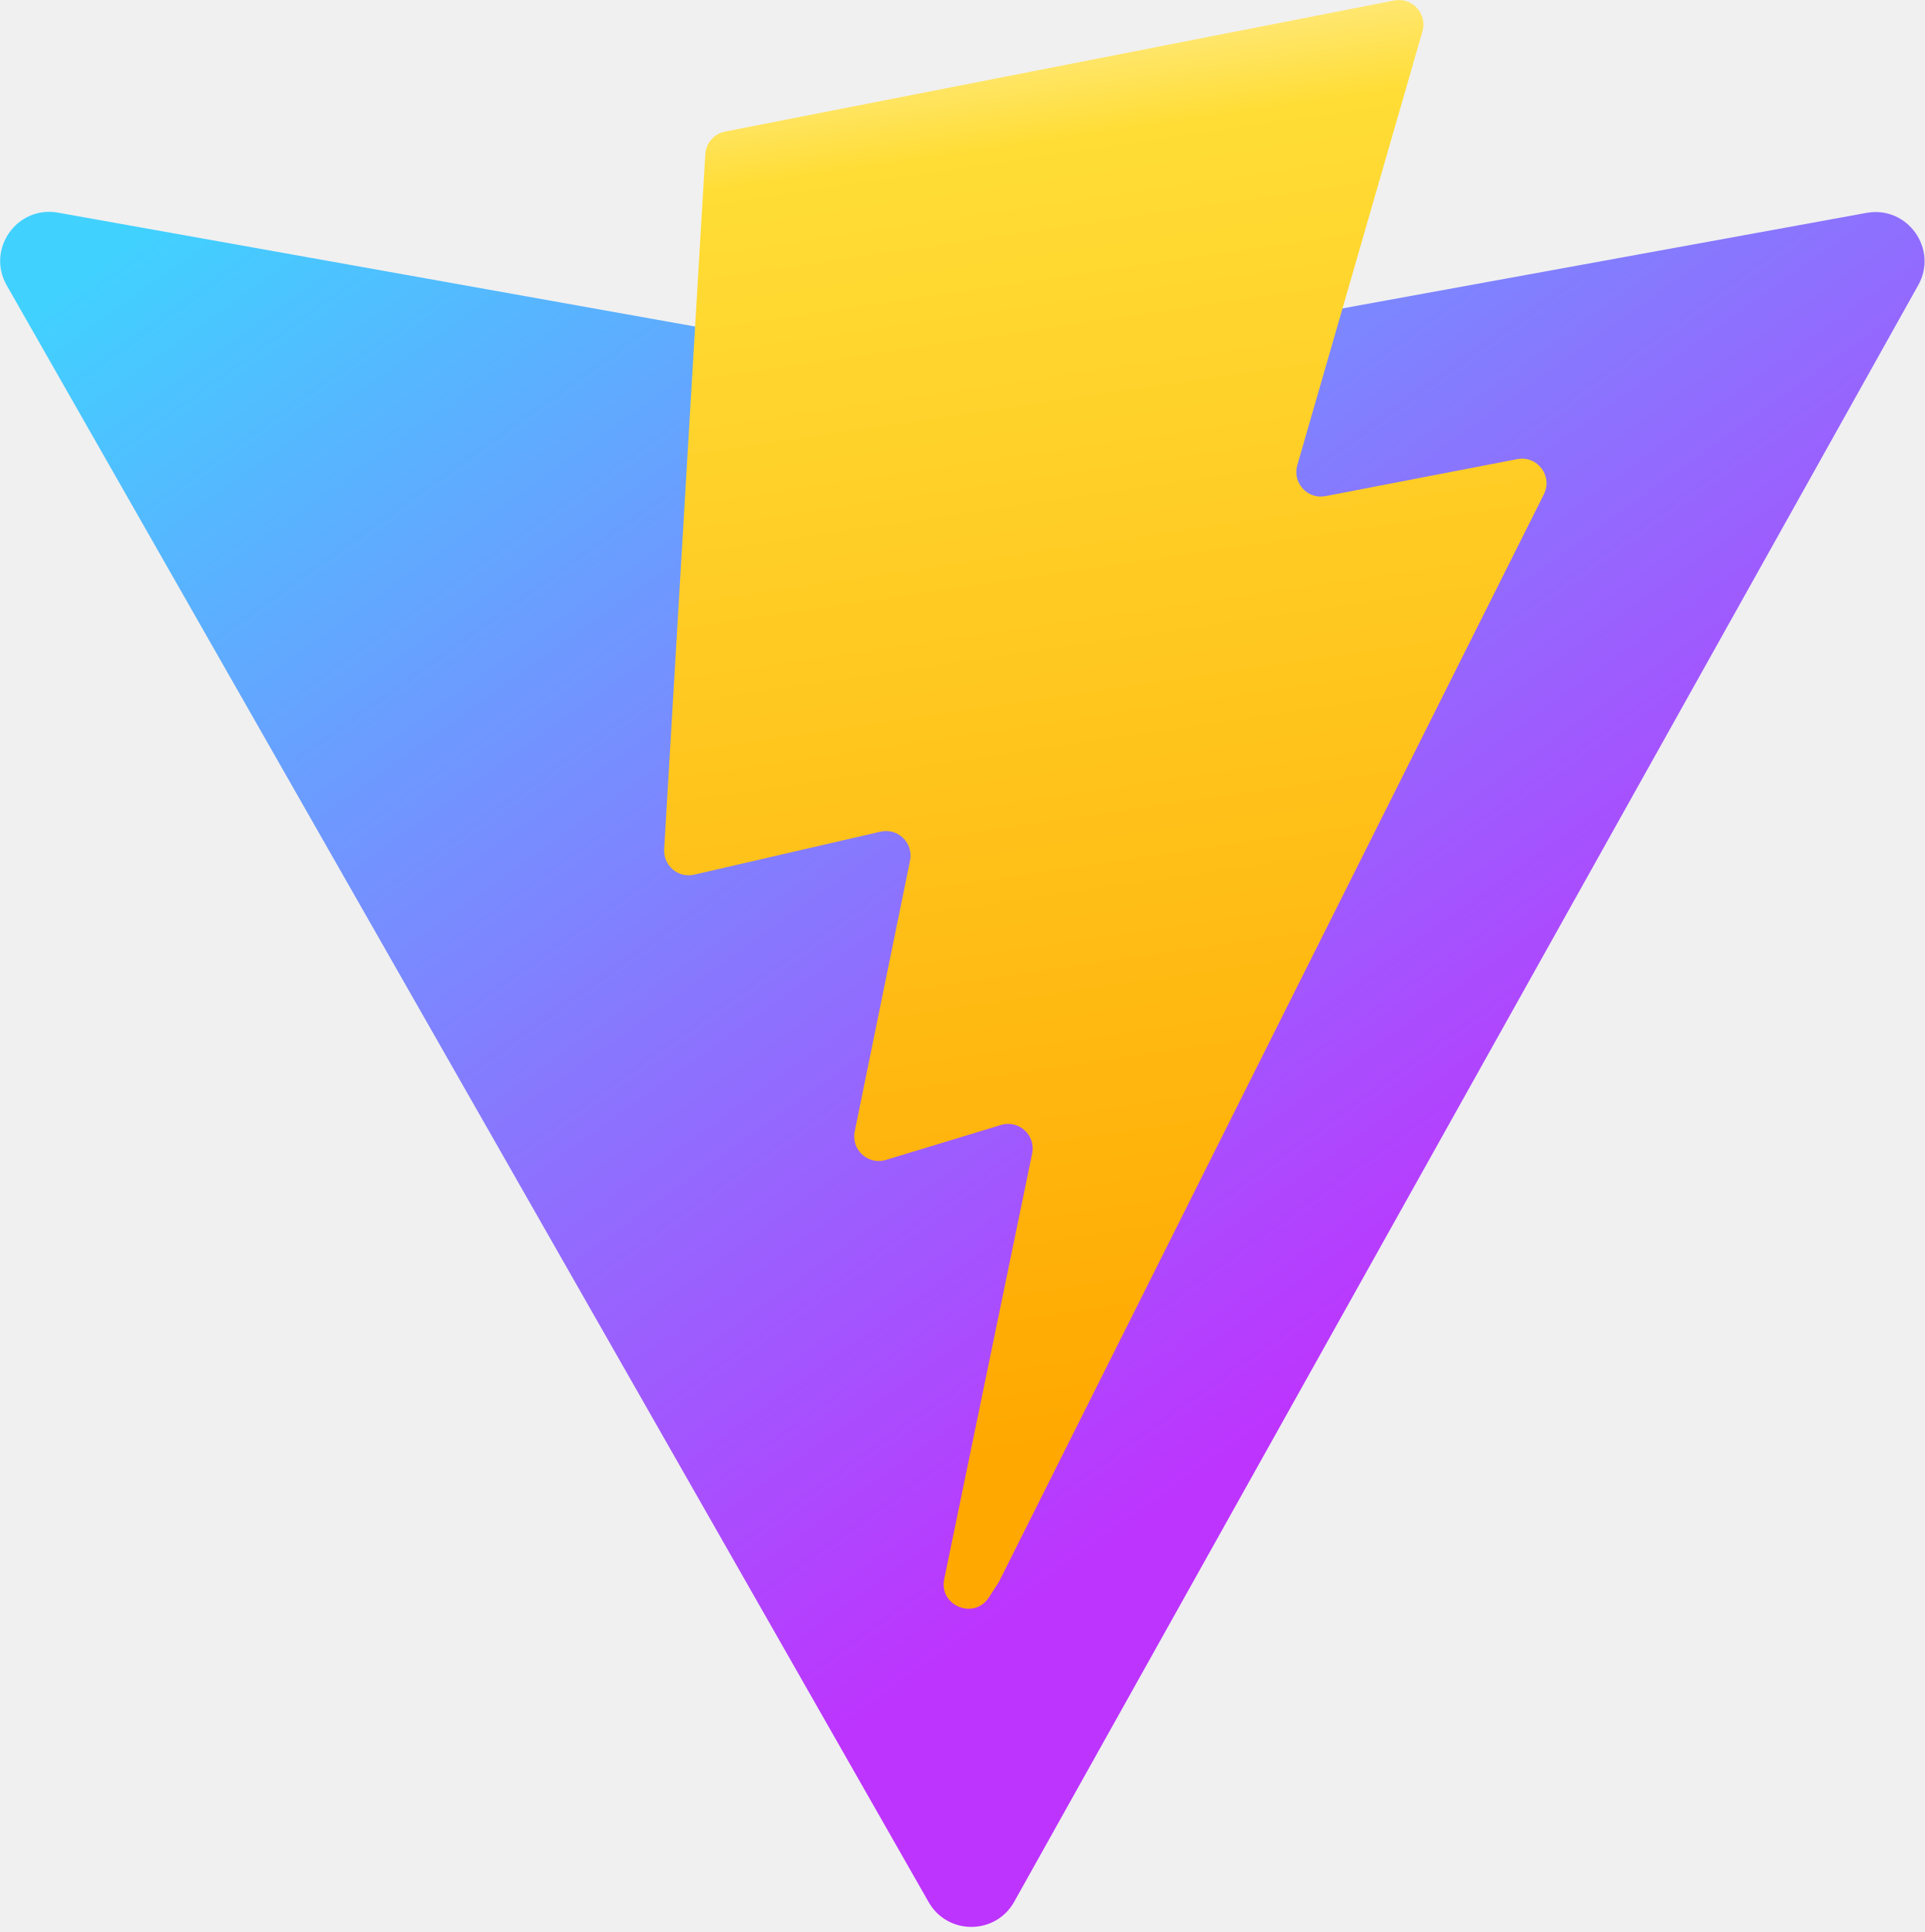
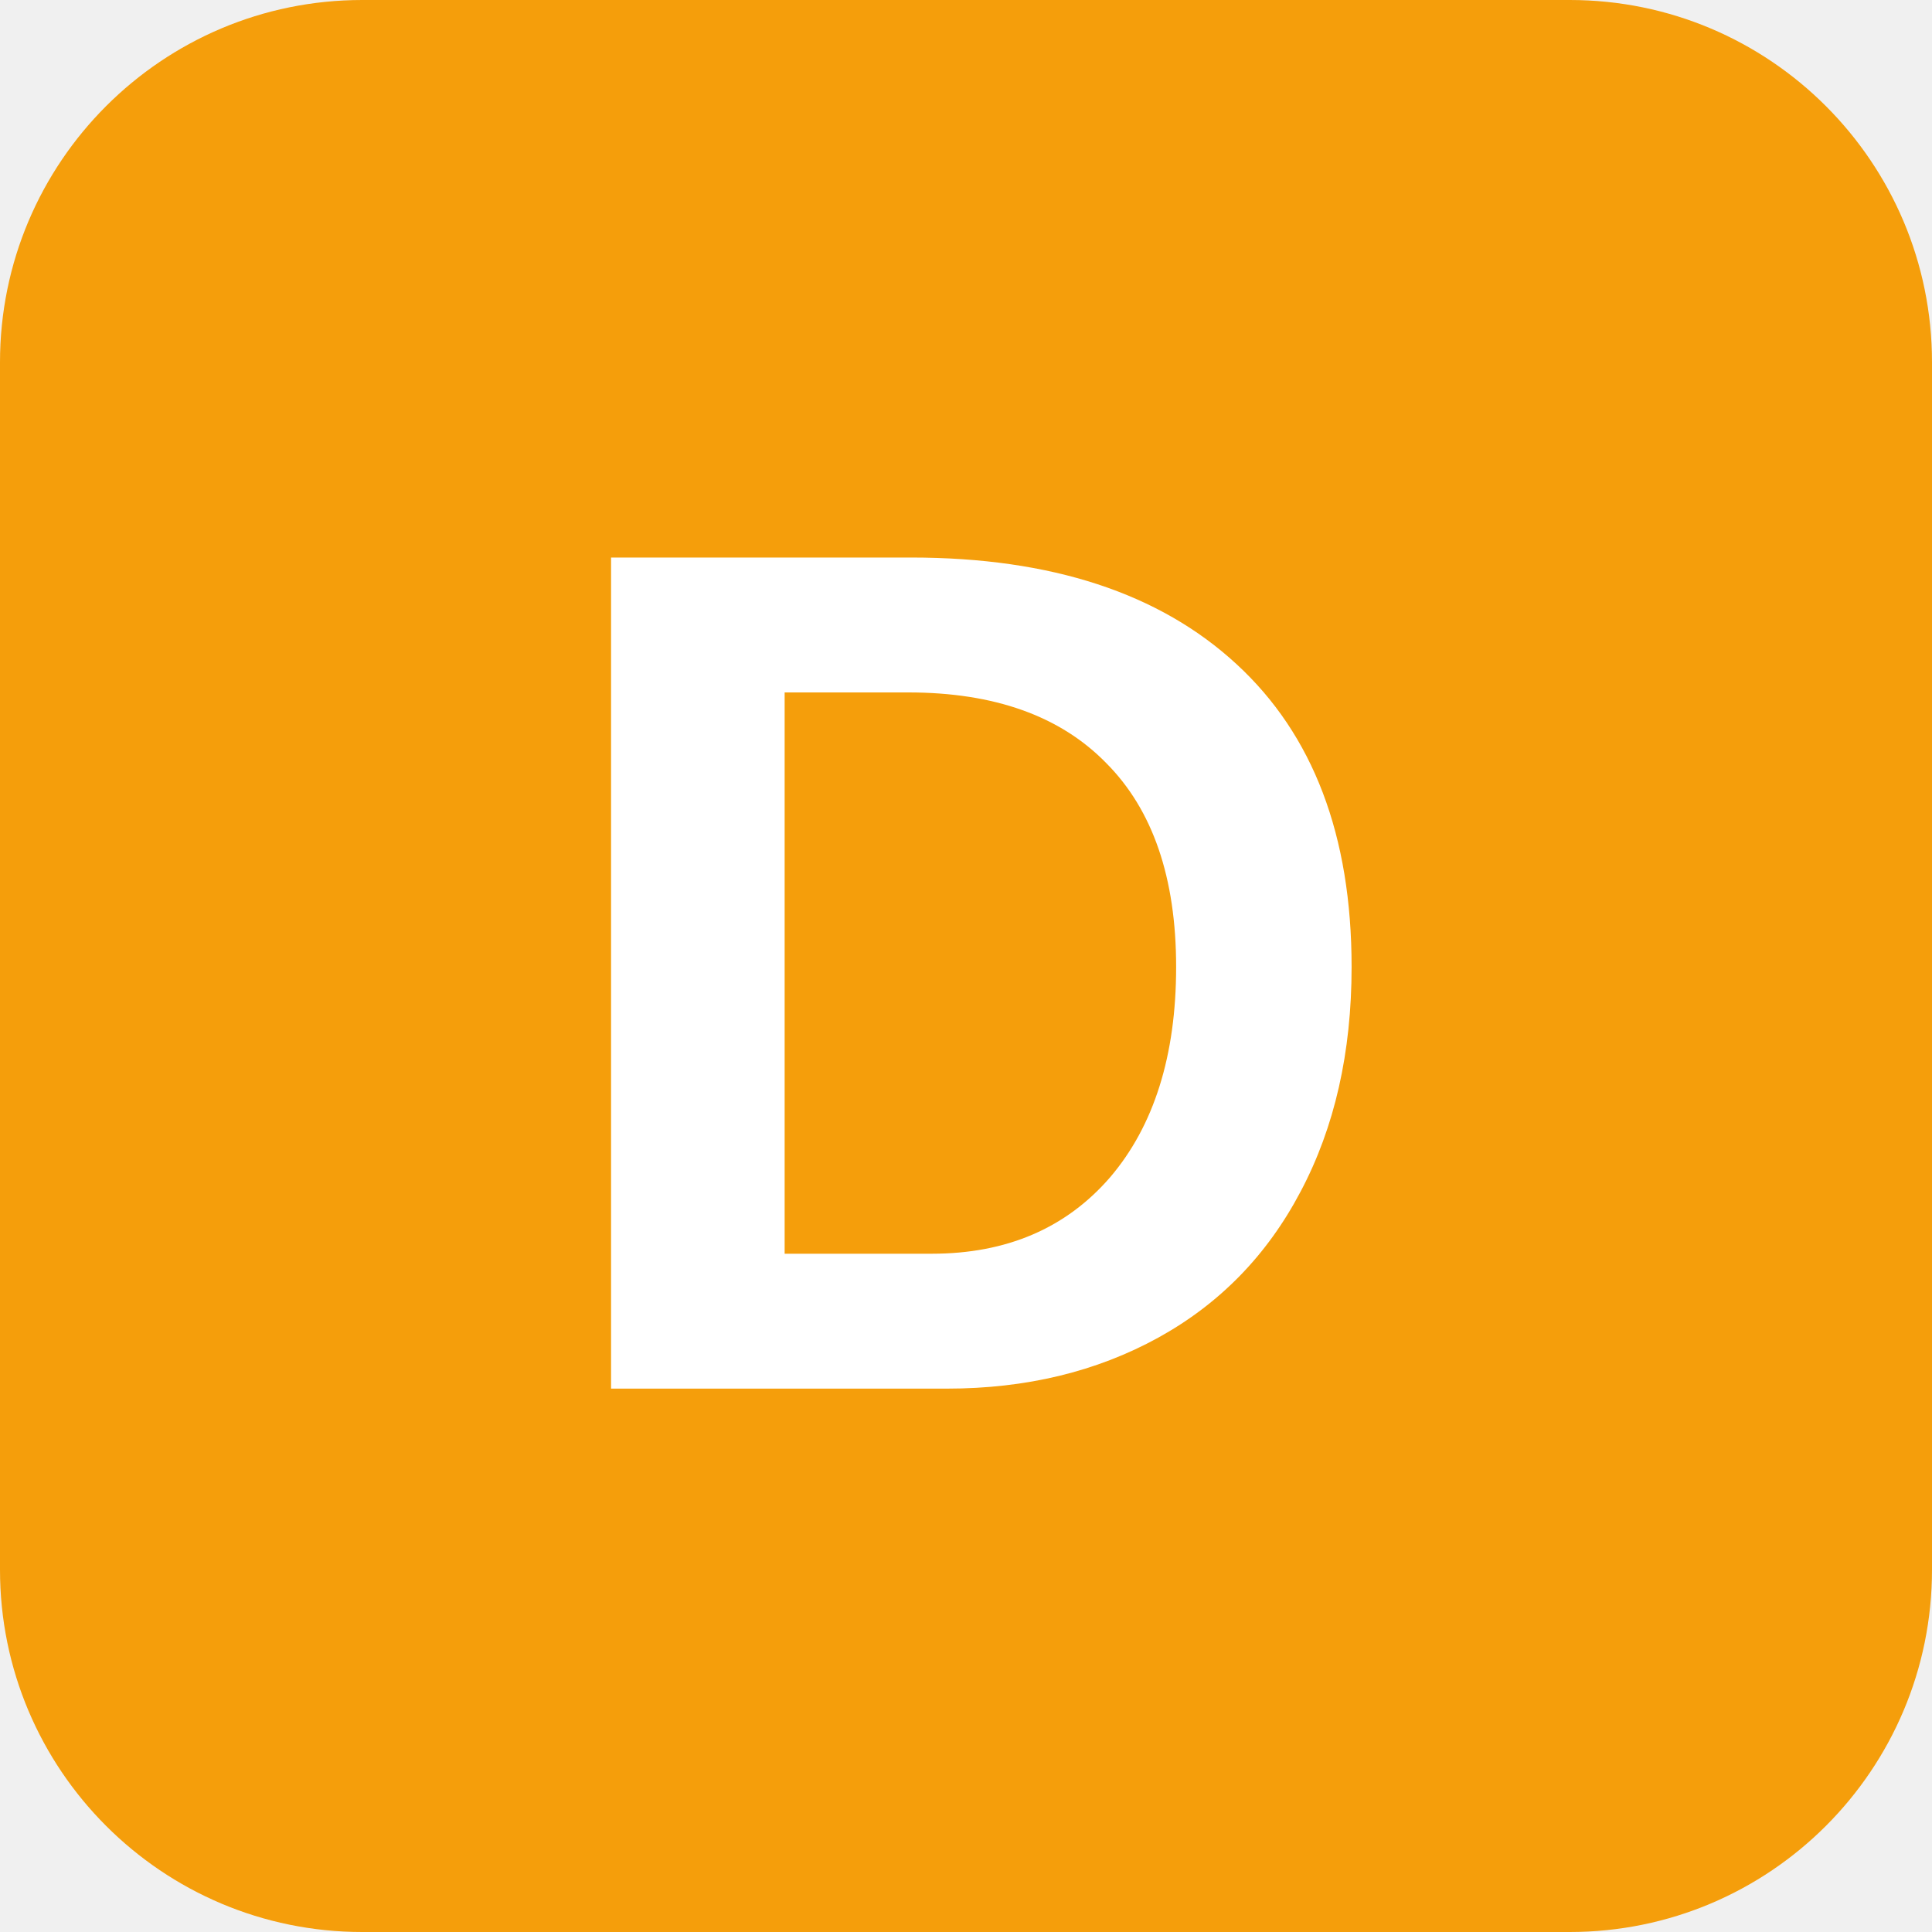
- <svg xmlns="http://www.w3.org/2000/svg" aria-hidden="true" role="img" class="iconify iconify--logos" width="31.88" height="32" preserveAspectRatio="xMidYMid meet" viewBox="0 0 256 257">
-   <defs>
-     <linearGradient id="IconifyId1813088fe1fbc01fb466" x1="-.828%" x2="57.636%" y1="7.652%" y2="78.411%">
-       <stop offset="0%" stop-color="#41D1FF" />
-       <stop offset="100%" stop-color="#BD34FE" />
-     </linearGradient>
-     <linearGradient id="IconifyId1813088fe1fbc01fb467" x1="43.376%" x2="50.316%" y1="2.242%" y2="89.03%">
-       <stop offset="0%" stop-color="#FFEA83" />
-       <stop offset="8.333%" stop-color="#FFDD35" />
-       <stop offset="100%" stop-color="#FFA800" />
-     </linearGradient>
-   </defs>
-   <path fill="url(#IconifyId1813088fe1fbc01fb466)" d="M255.153 37.938L134.897 252.976c-2.483 4.44-8.862 4.466-11.382.048L.875 37.958c-2.746-4.814 1.371-10.646 6.827-9.67l120.385 21.517a6.537 6.537 0 0 0 2.322-.004l117.867-21.483c5.438-.991 9.574 4.796 6.877 9.62Z" />
-   <path fill="url(#IconifyId1813088fe1fbc01fb467)" d="M185.432.063L96.44 17.501a3.268 3.268 0 0 0-2.634 3.014l-5.474 92.456a3.268 3.268 0 0 0 3.997 3.378l24.777-5.718c2.318-.535 4.413 1.507 3.936 3.838l-7.361 36.047c-.495 2.426 1.782 4.5 4.151 3.78l15.304-4.649c2.372-.72 4.652 1.36 4.15 3.788l-11.698 56.621c-.732 3.542 3.979 5.473 5.943 2.437l1.313-2.028l72.516-144.72c1.215-2.423-.88-5.186-3.54-4.672l-25.505 4.922c-2.396.462-4.435-1.77-3.759-4.114l16.646-57.705c.677-2.35-1.37-4.583-3.769-4.113Z" />
+ <svg xmlns="http://www.w3.org/2000/svg" viewBox="0 0 32 32">
+   <rect width="32" height="32" rx="6" fill="#F59E0B" />
+   <text x="16" y="23" font-family="Arial,sans-serif" font-size="20" font-weight="bold" fill="white" text-anchor="middle">D</text>
</svg>
